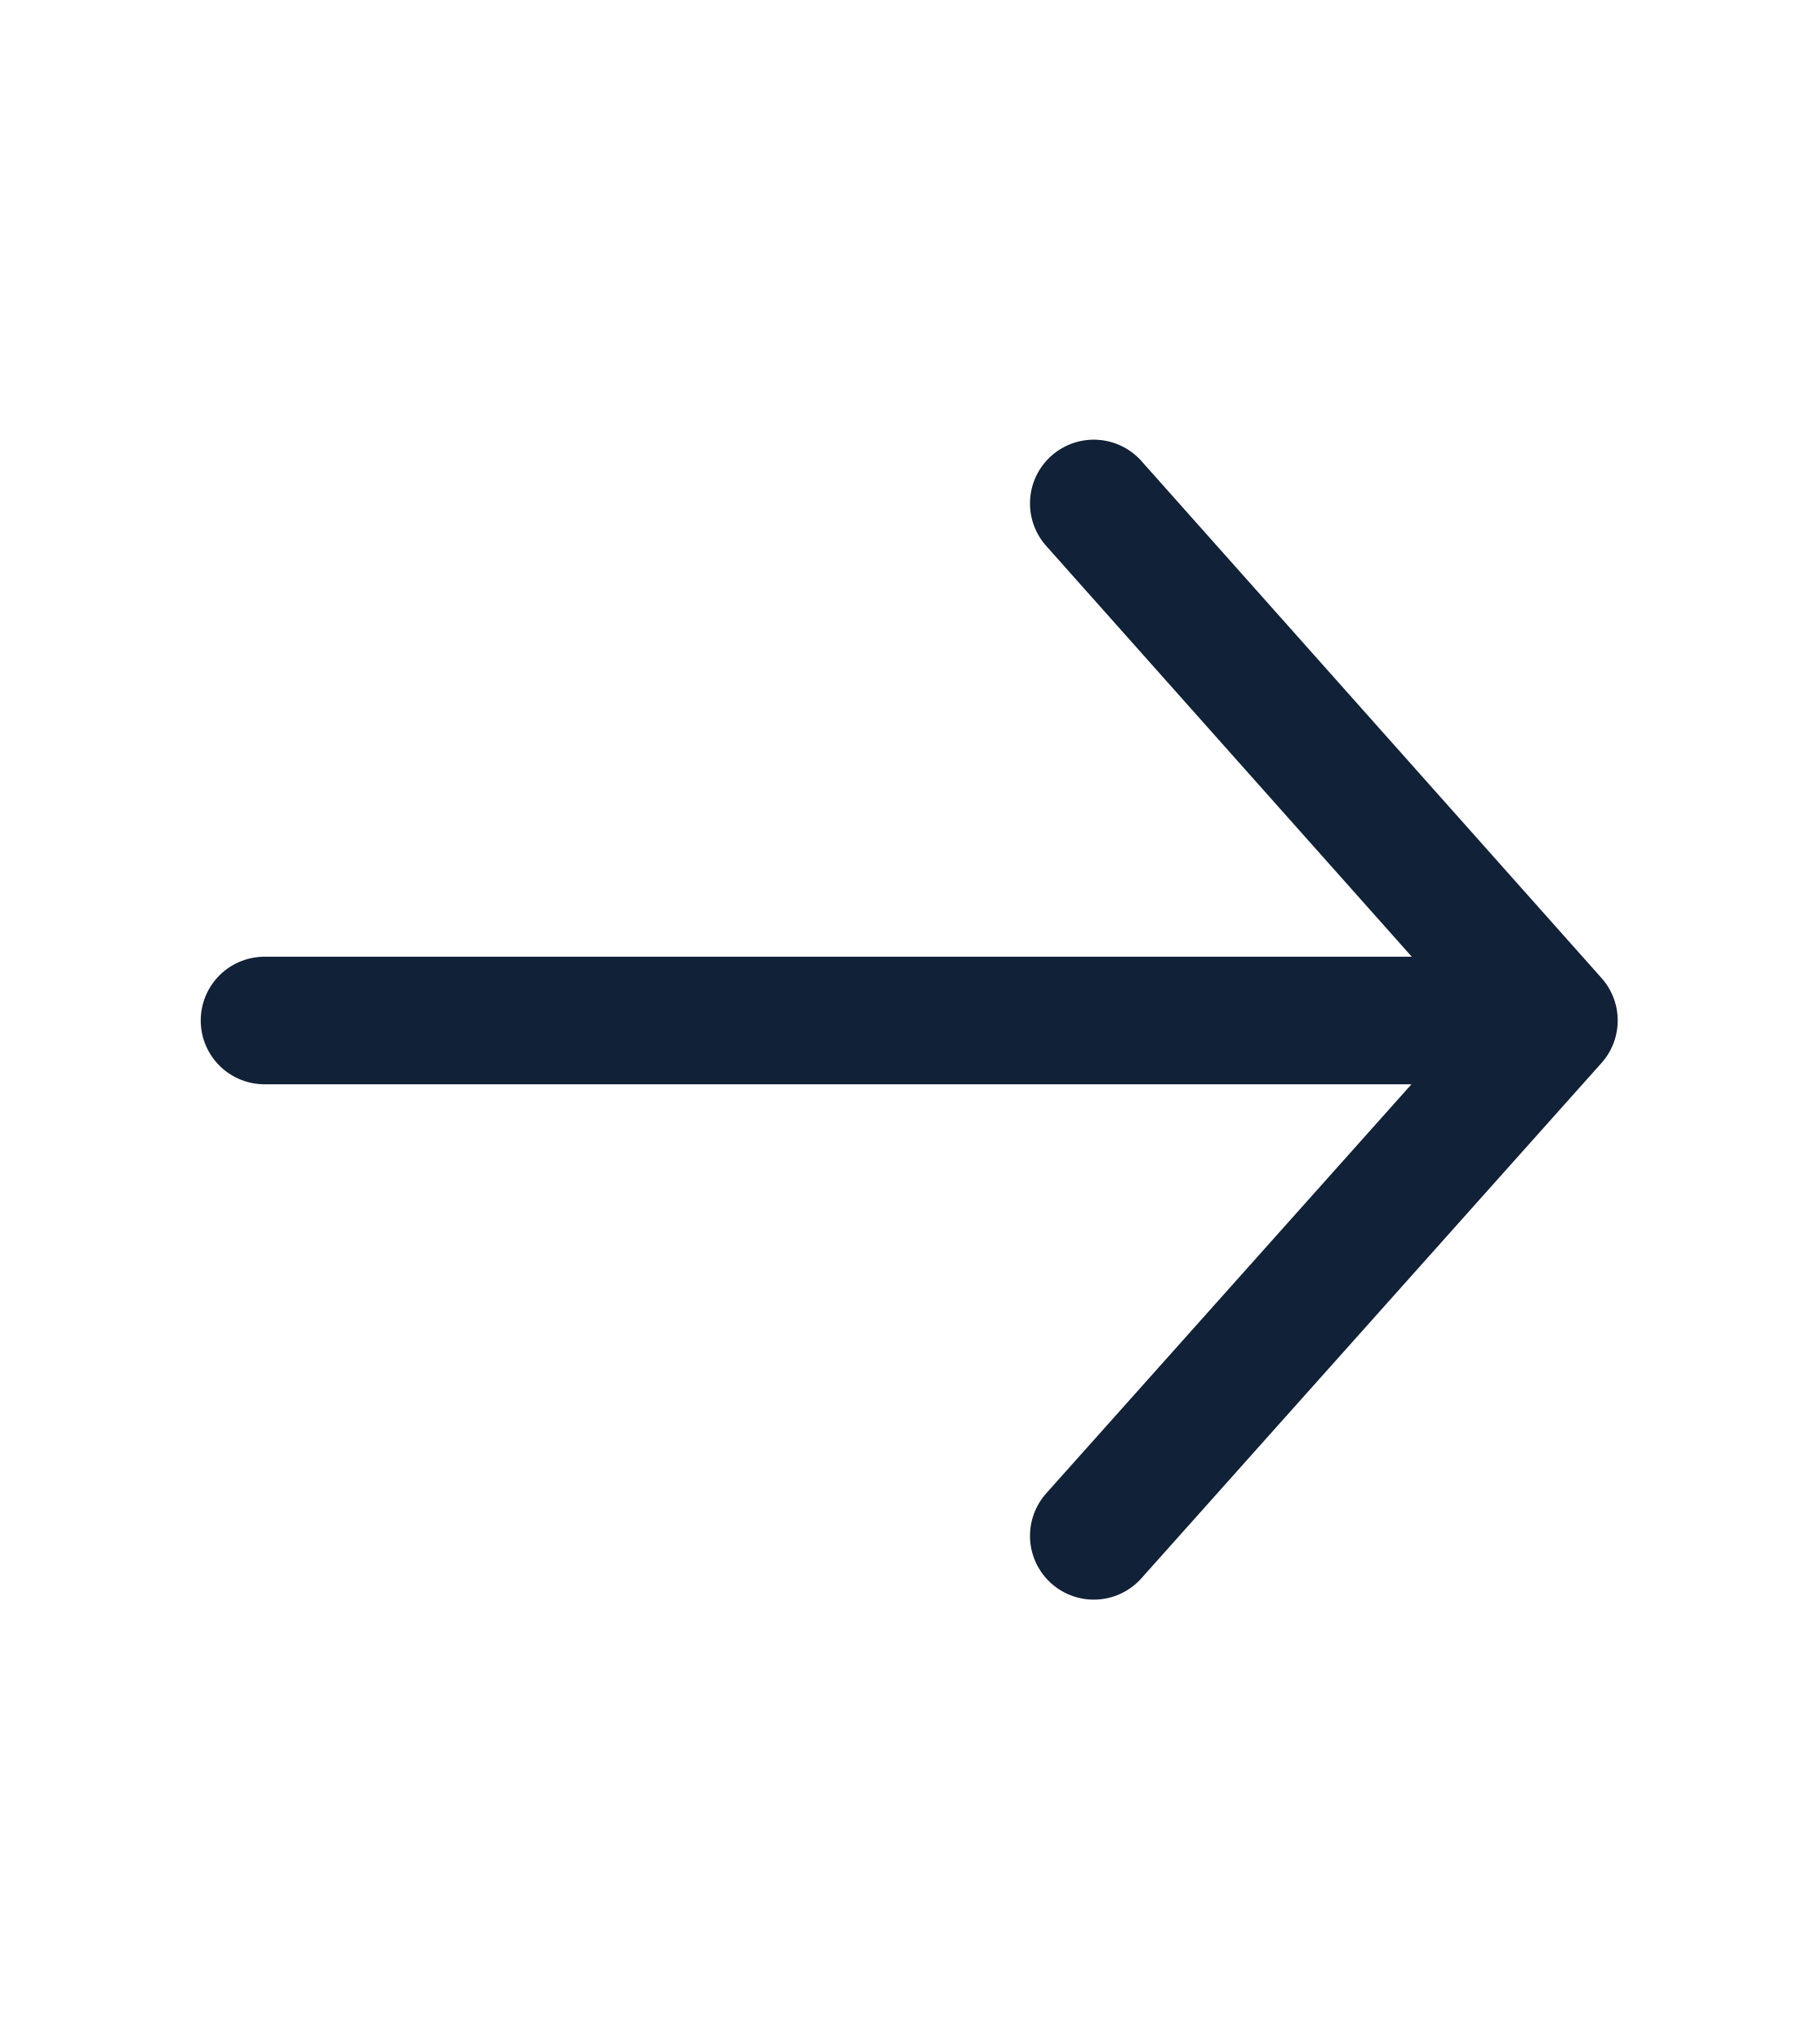
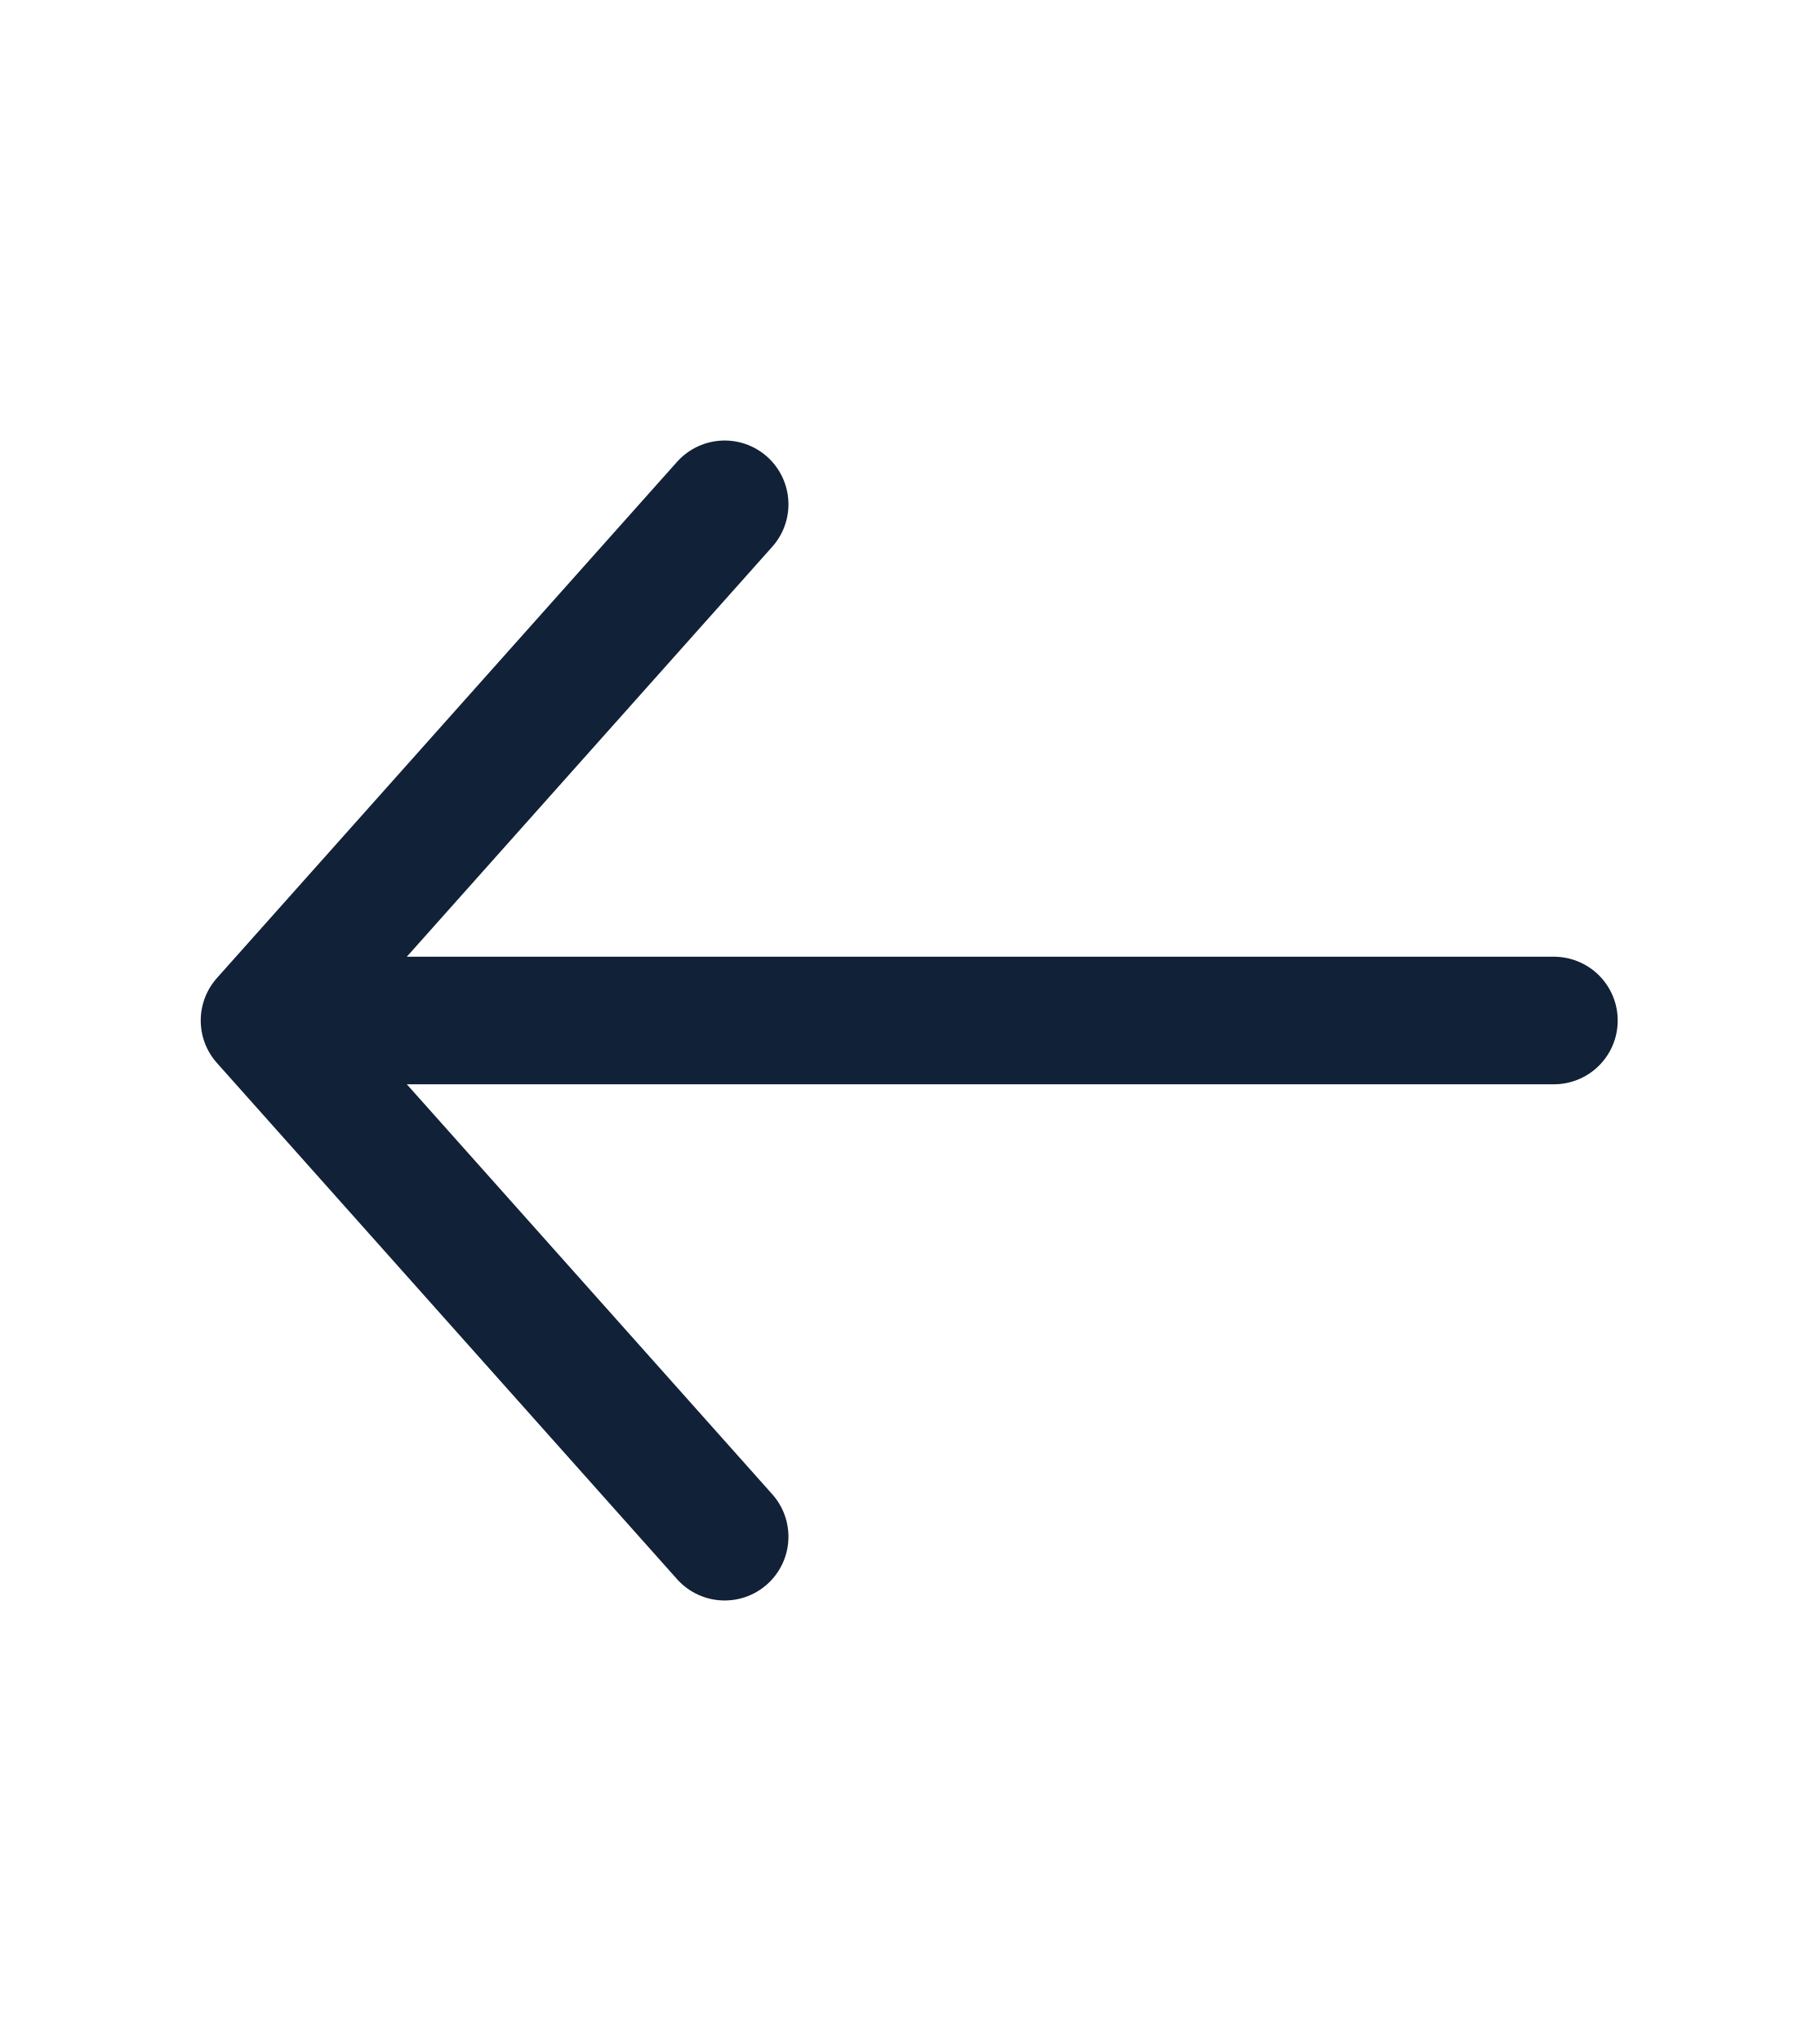
<svg xmlns="http://www.w3.org/2000/svg" width="21.391" height="24" viewBox="0 0 21.391 24" fill="none">
  <defs />
-   <path id="Vector" d="M12.86 5.92L18.27 12L12.86 18.06" stroke="#112137" stroke-opacity="1" stroke-width="1.5" stroke-linejoin="round" stroke-linecap="round" />
-   <path id="Vector" d="M3.11 12L18.12 12" stroke="#112137" stroke-opacity="1" stroke-width="1.5" stroke-linejoin="round" stroke-linecap="round" />
+   <path d="M8.52 18.07L3.11 12L8.52 5.93" stroke="#112137" stroke-opacity="1" stroke-width="1.5" stroke-linejoin="round" stroke-linecap="round" />
+   <path d="M18.27 12L3.27 12" stroke="#112137" stroke-opacity="1" stroke-width="1.5" stroke-linejoin="round" stroke-linecap="round" />
  <g opacity="0">
-     <path id="Vector" d="M0 24L21.39 24L21.39 0L0 0L0 24ZM20.39 1L20.39 23L1 23L1 1L20.39 1Z" fill="#112137" fill-opacity="1" fill-rule="evenodd" />
+     <path d="M21.39 0L0 0L0 24L21.39 24L21.39 0ZM1 23L1 1L20.39 1L20.39 23L1 23Z" fill="#112137" fill-opacity="1" fill-rule="evenodd" />
  </g>
</svg>
